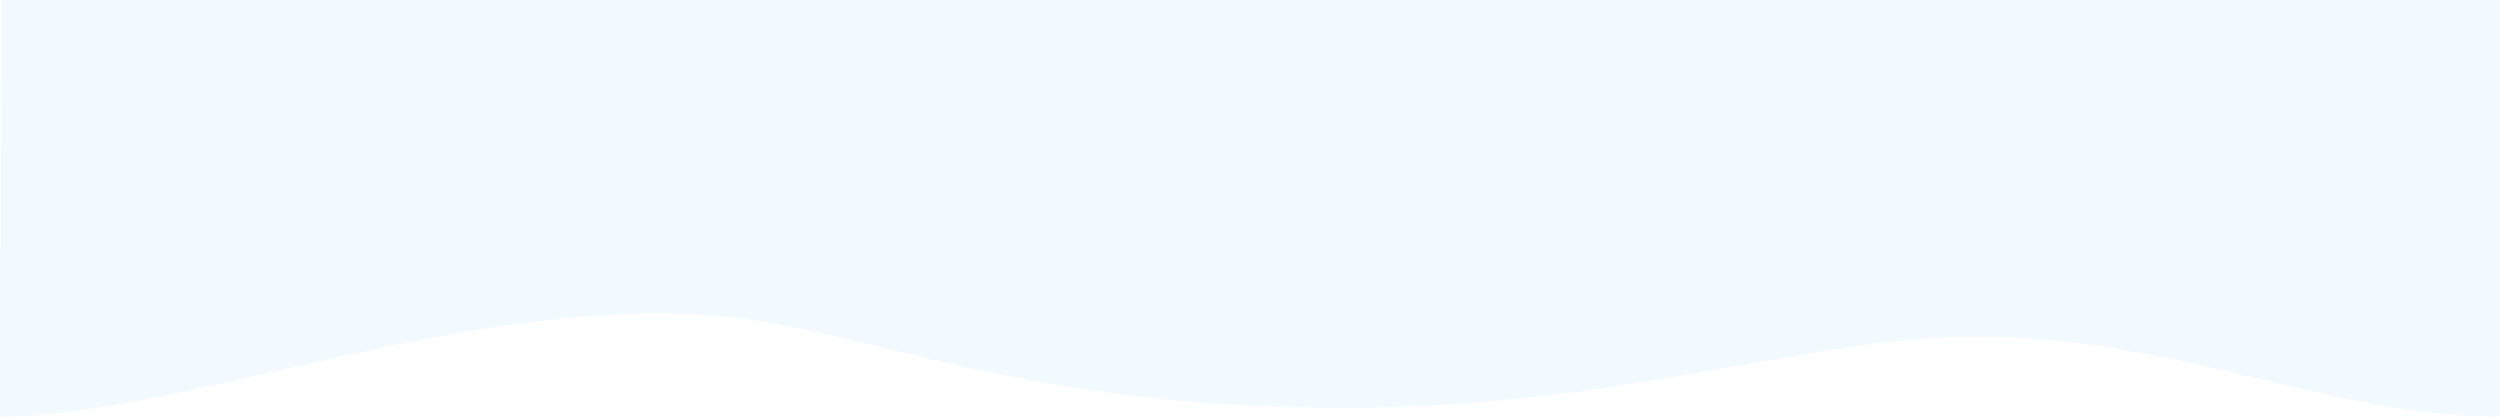
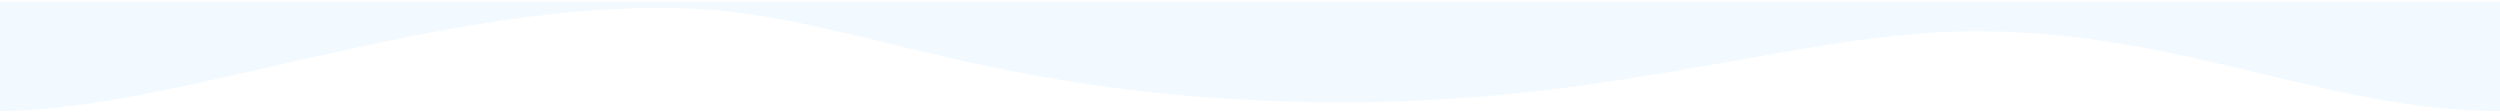
- <svg xmlns="http://www.w3.org/2000/svg" width="1440" height="240" viewBox="0 0 1440 240" fill="none">
-   <path fill-rule="evenodd" clip-rule="evenodd" d="M0 240C100 240 256.5 175 398 181C494.168 185.078 575.5 235 774.5 235C932.5 235 1041.5 194 1137.5 194C1257.5 194 1340 240 1440 240L1441 0H1393C1345 0 1249 0 1153 0C1057 0 961 0 865 0C769 0 673 0 577 0C481 0 385 0 289 0C193 0 97 0 49 0H1L0 240Z" fill="#F3FAFF" />
+ <svg xmlns="http://www.w3.org/2000/svg" width="1440" height="64" viewBox="0 0 1440 64" fill="none">
+   <path fill-rule="evenodd" clip-rule="evenodd" d="M0 64C100 64 256.5 -1 398 5C494.168 9.078 575.5 59 774.5 59C932.5 59 1041.5 18 1137.5 18C1257.5 18 1340 64 1440 64V1C1440 97 1440 -0 1440 1C1440 1 928 1 875.5 1L0 1V64Z" fill="#F3FAFF" />
</svg>
